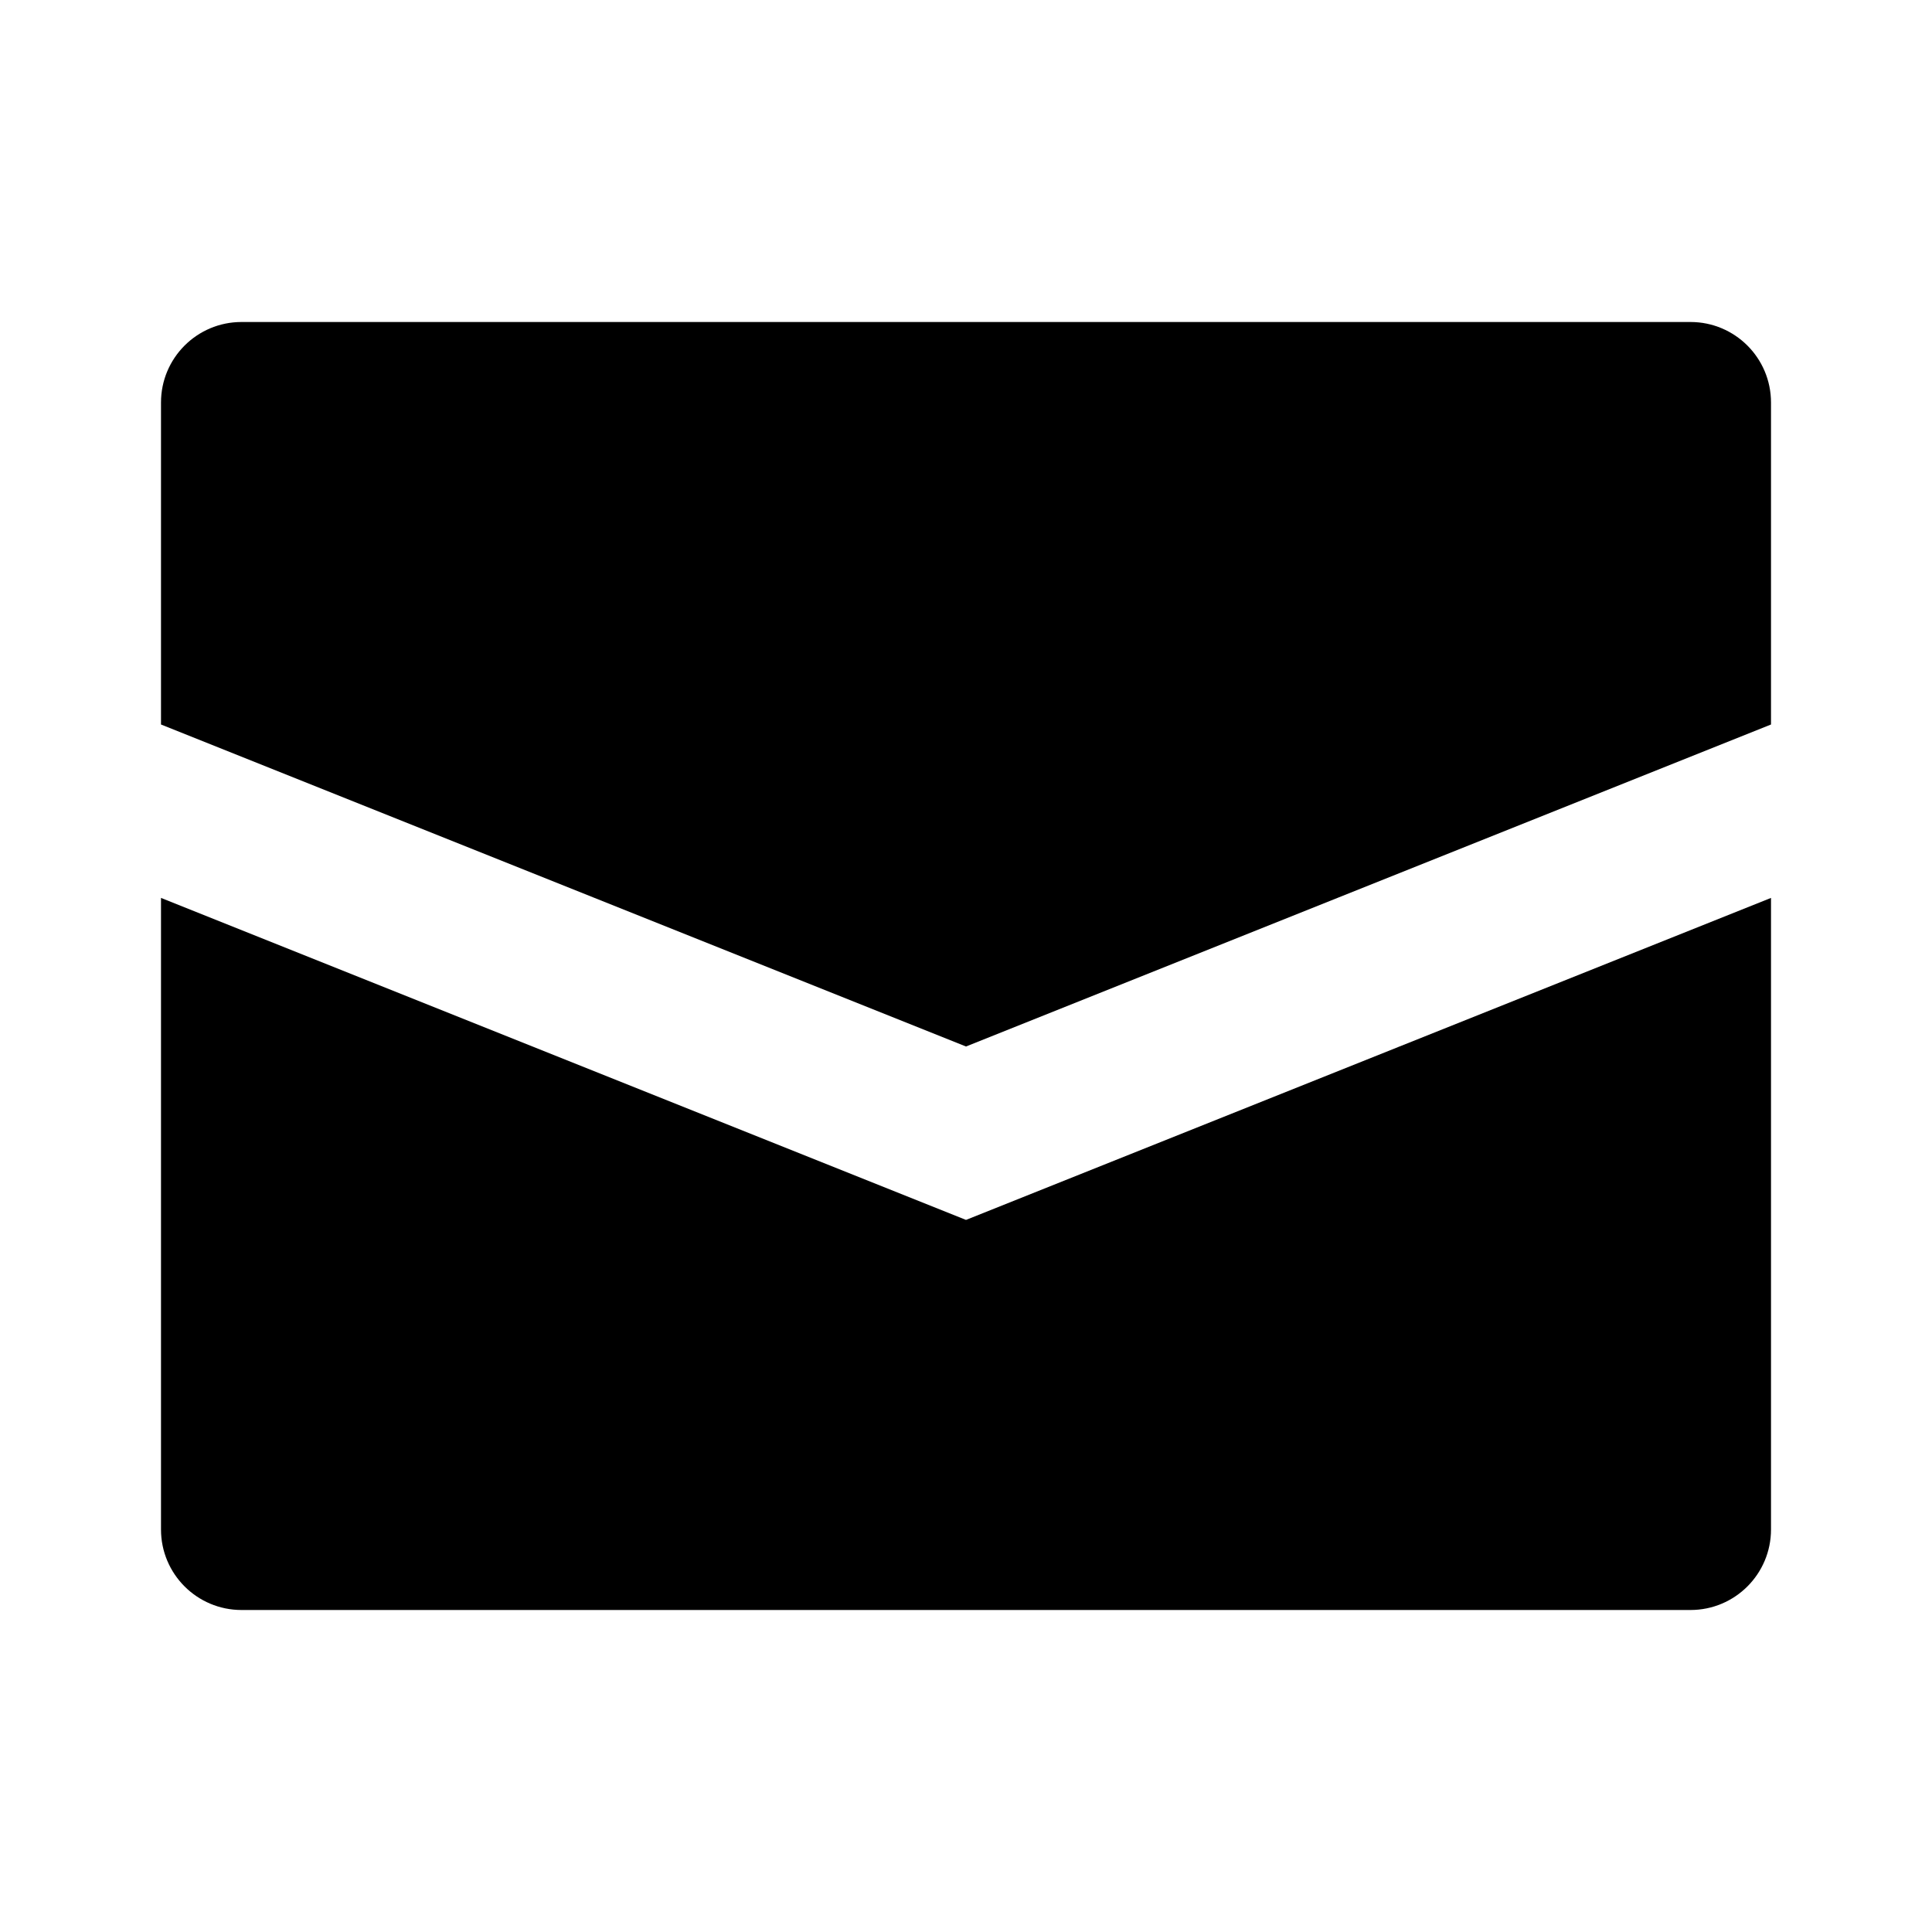
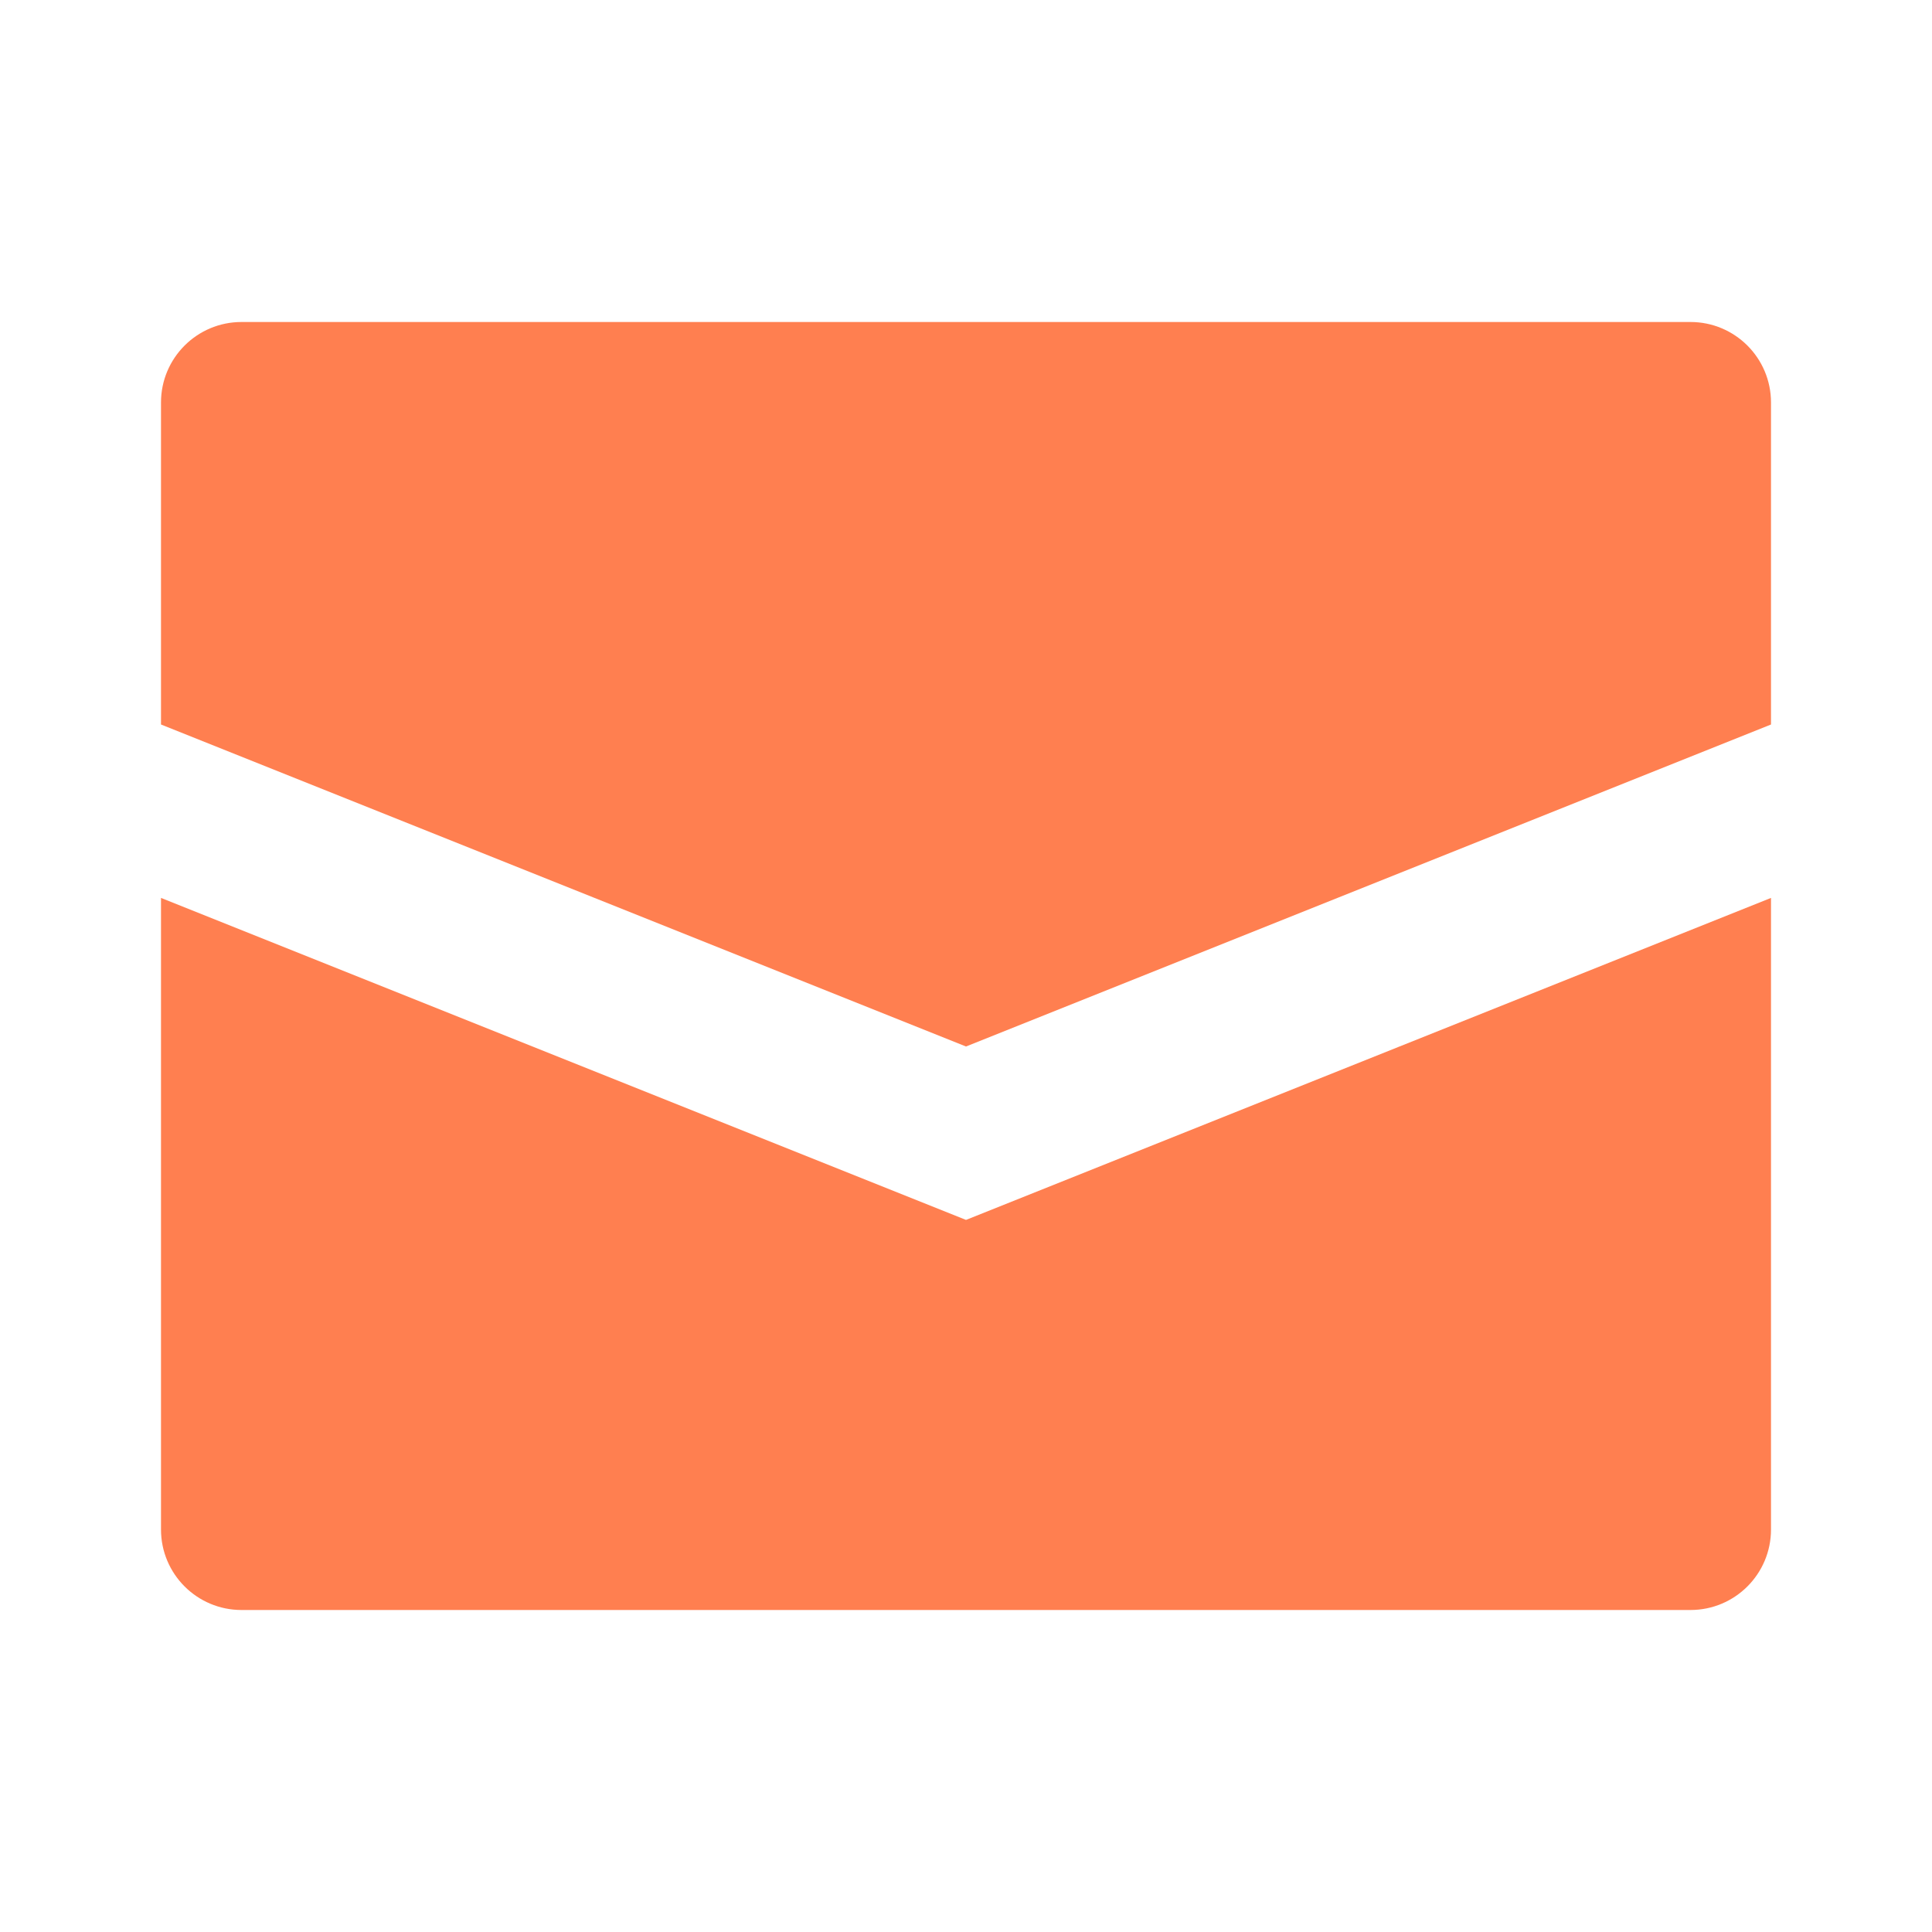
- <svg xmlns="http://www.w3.org/2000/svg" fill="#000000" width="800px" height="800px" viewBox="0 0 24 24">
+ <svg xmlns="http://www.w3.org/2000/svg" fill="#ff7f50" width="800px" height="800px" viewBox="0 0 24 24">
  <path d="M22,5V9L12,13,2,9V5A1,1,0,0,1,3,4H21A1,1,0,0,1,22,5ZM2,11.154V19a1,1,0,0,0,1,1H21a1,1,0,0,0,1-1V11.154l-10,4Z" />
</svg>
